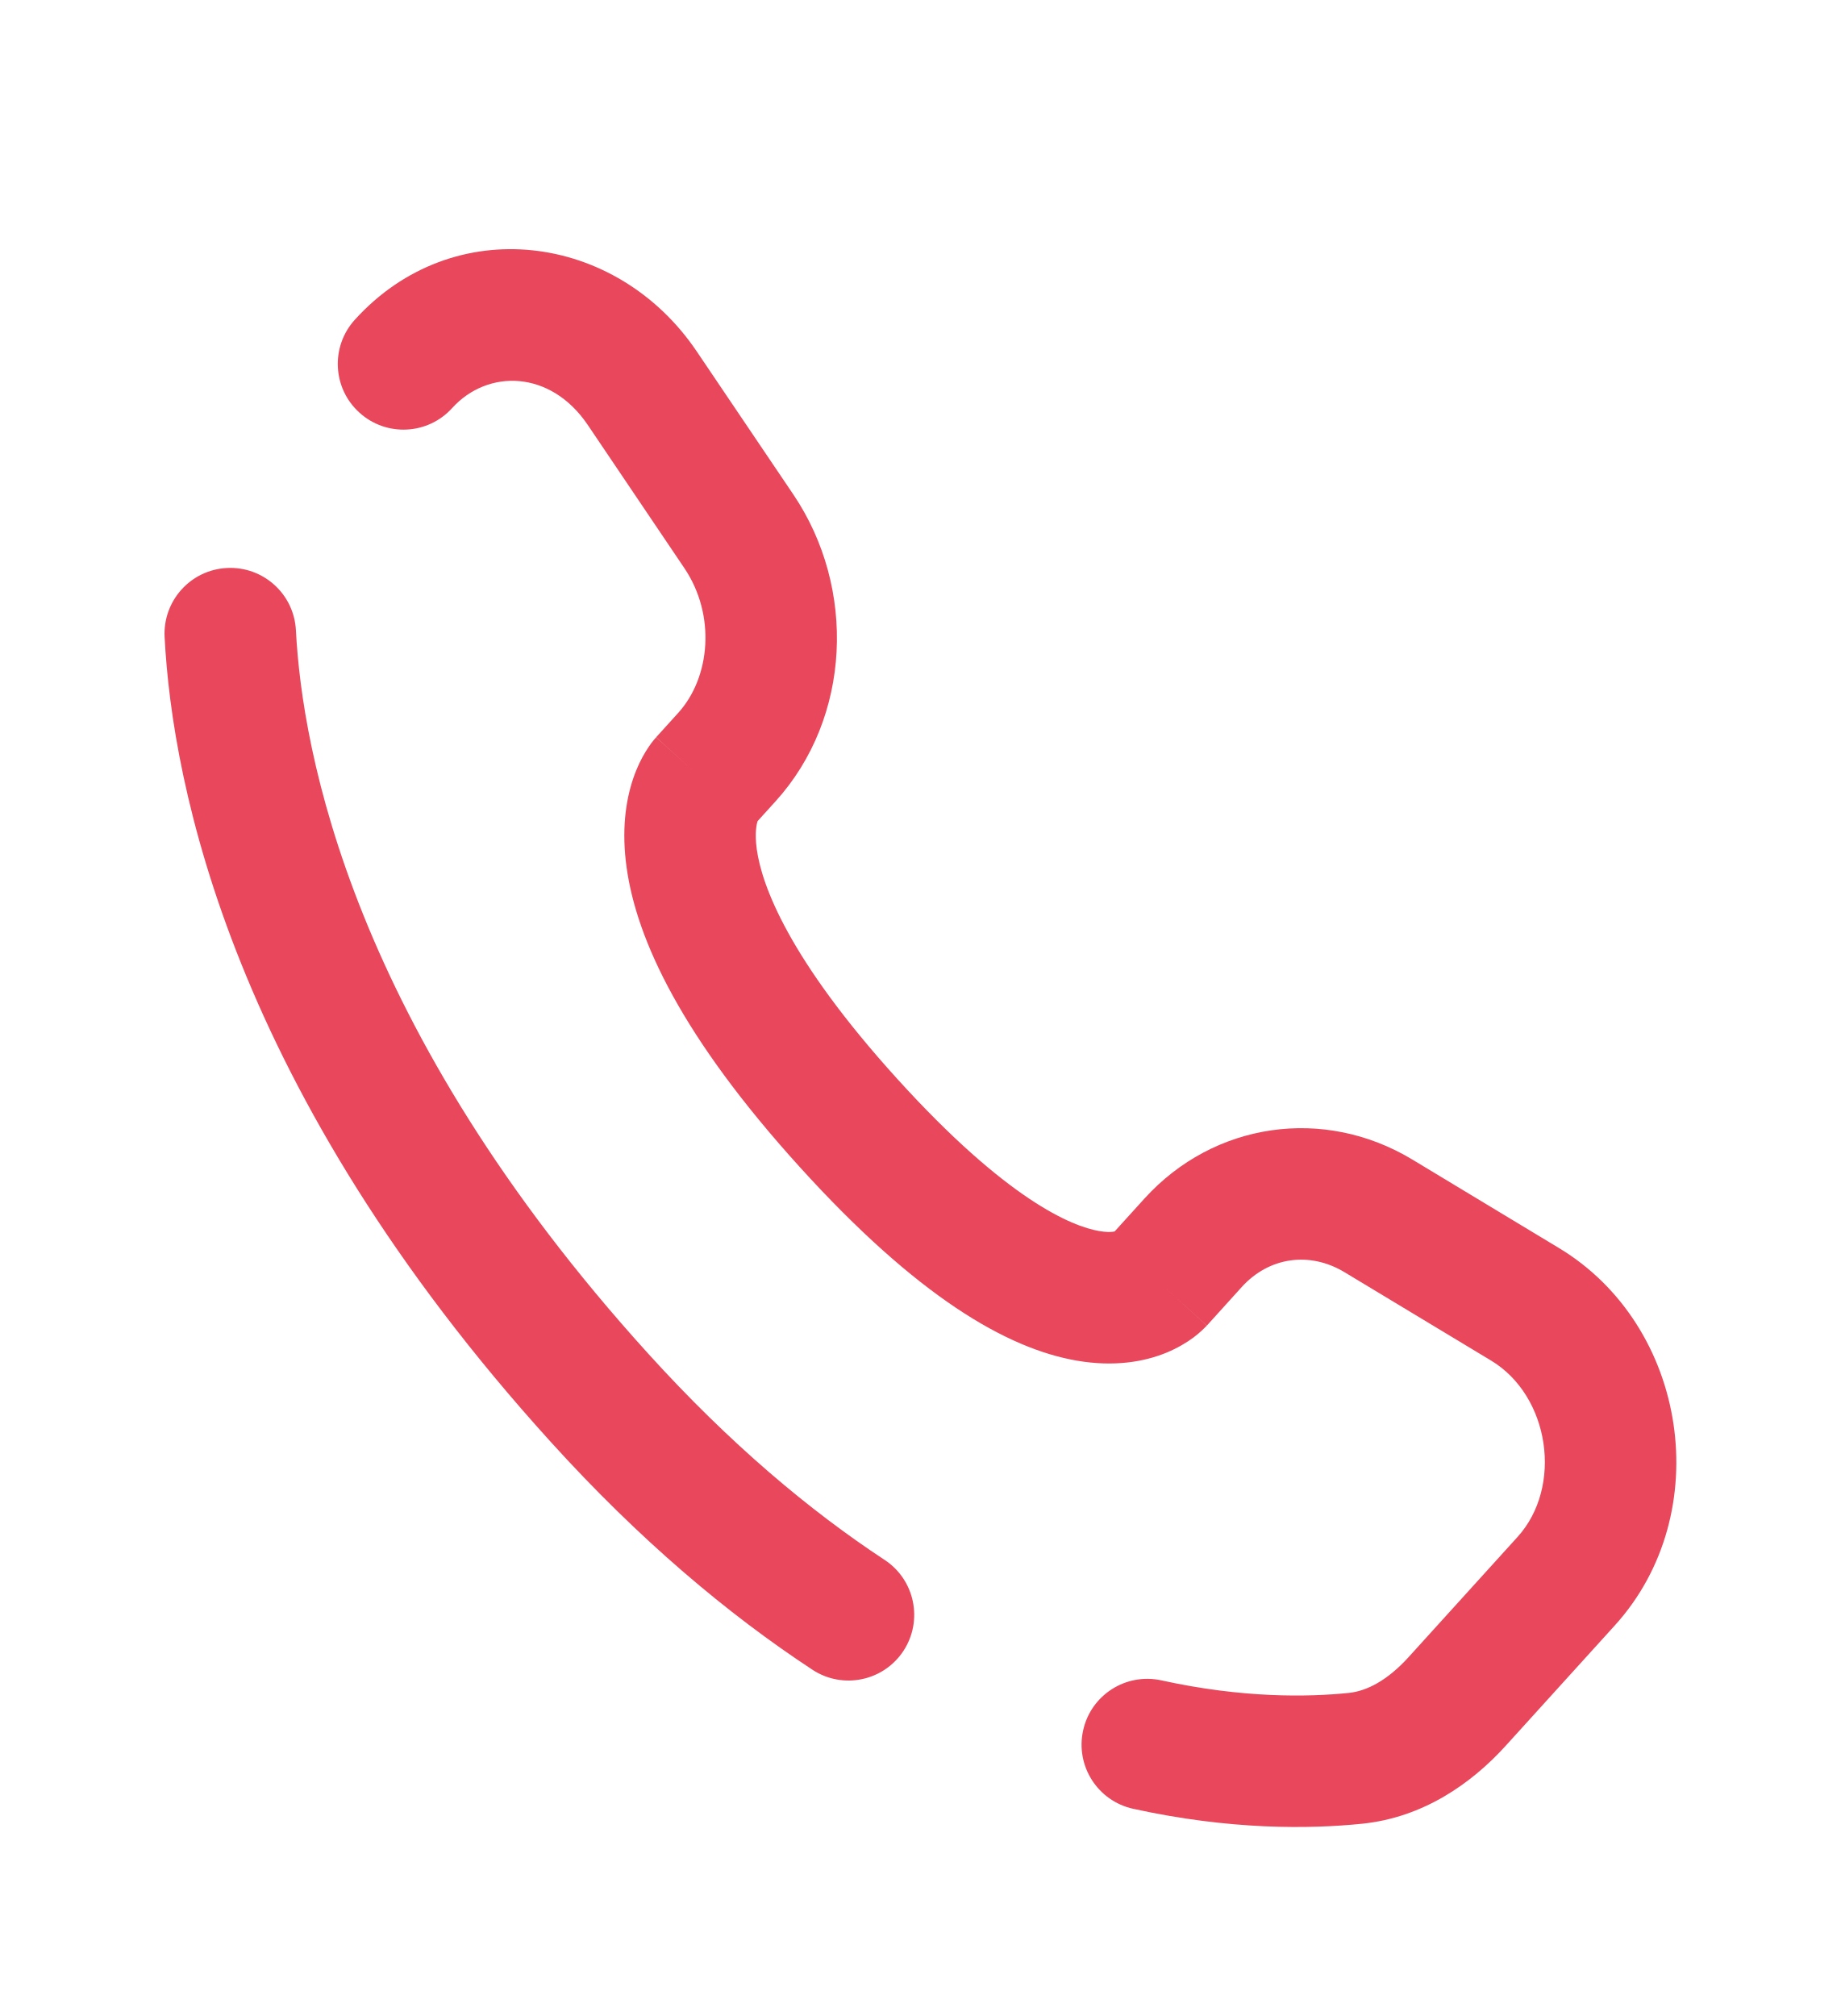
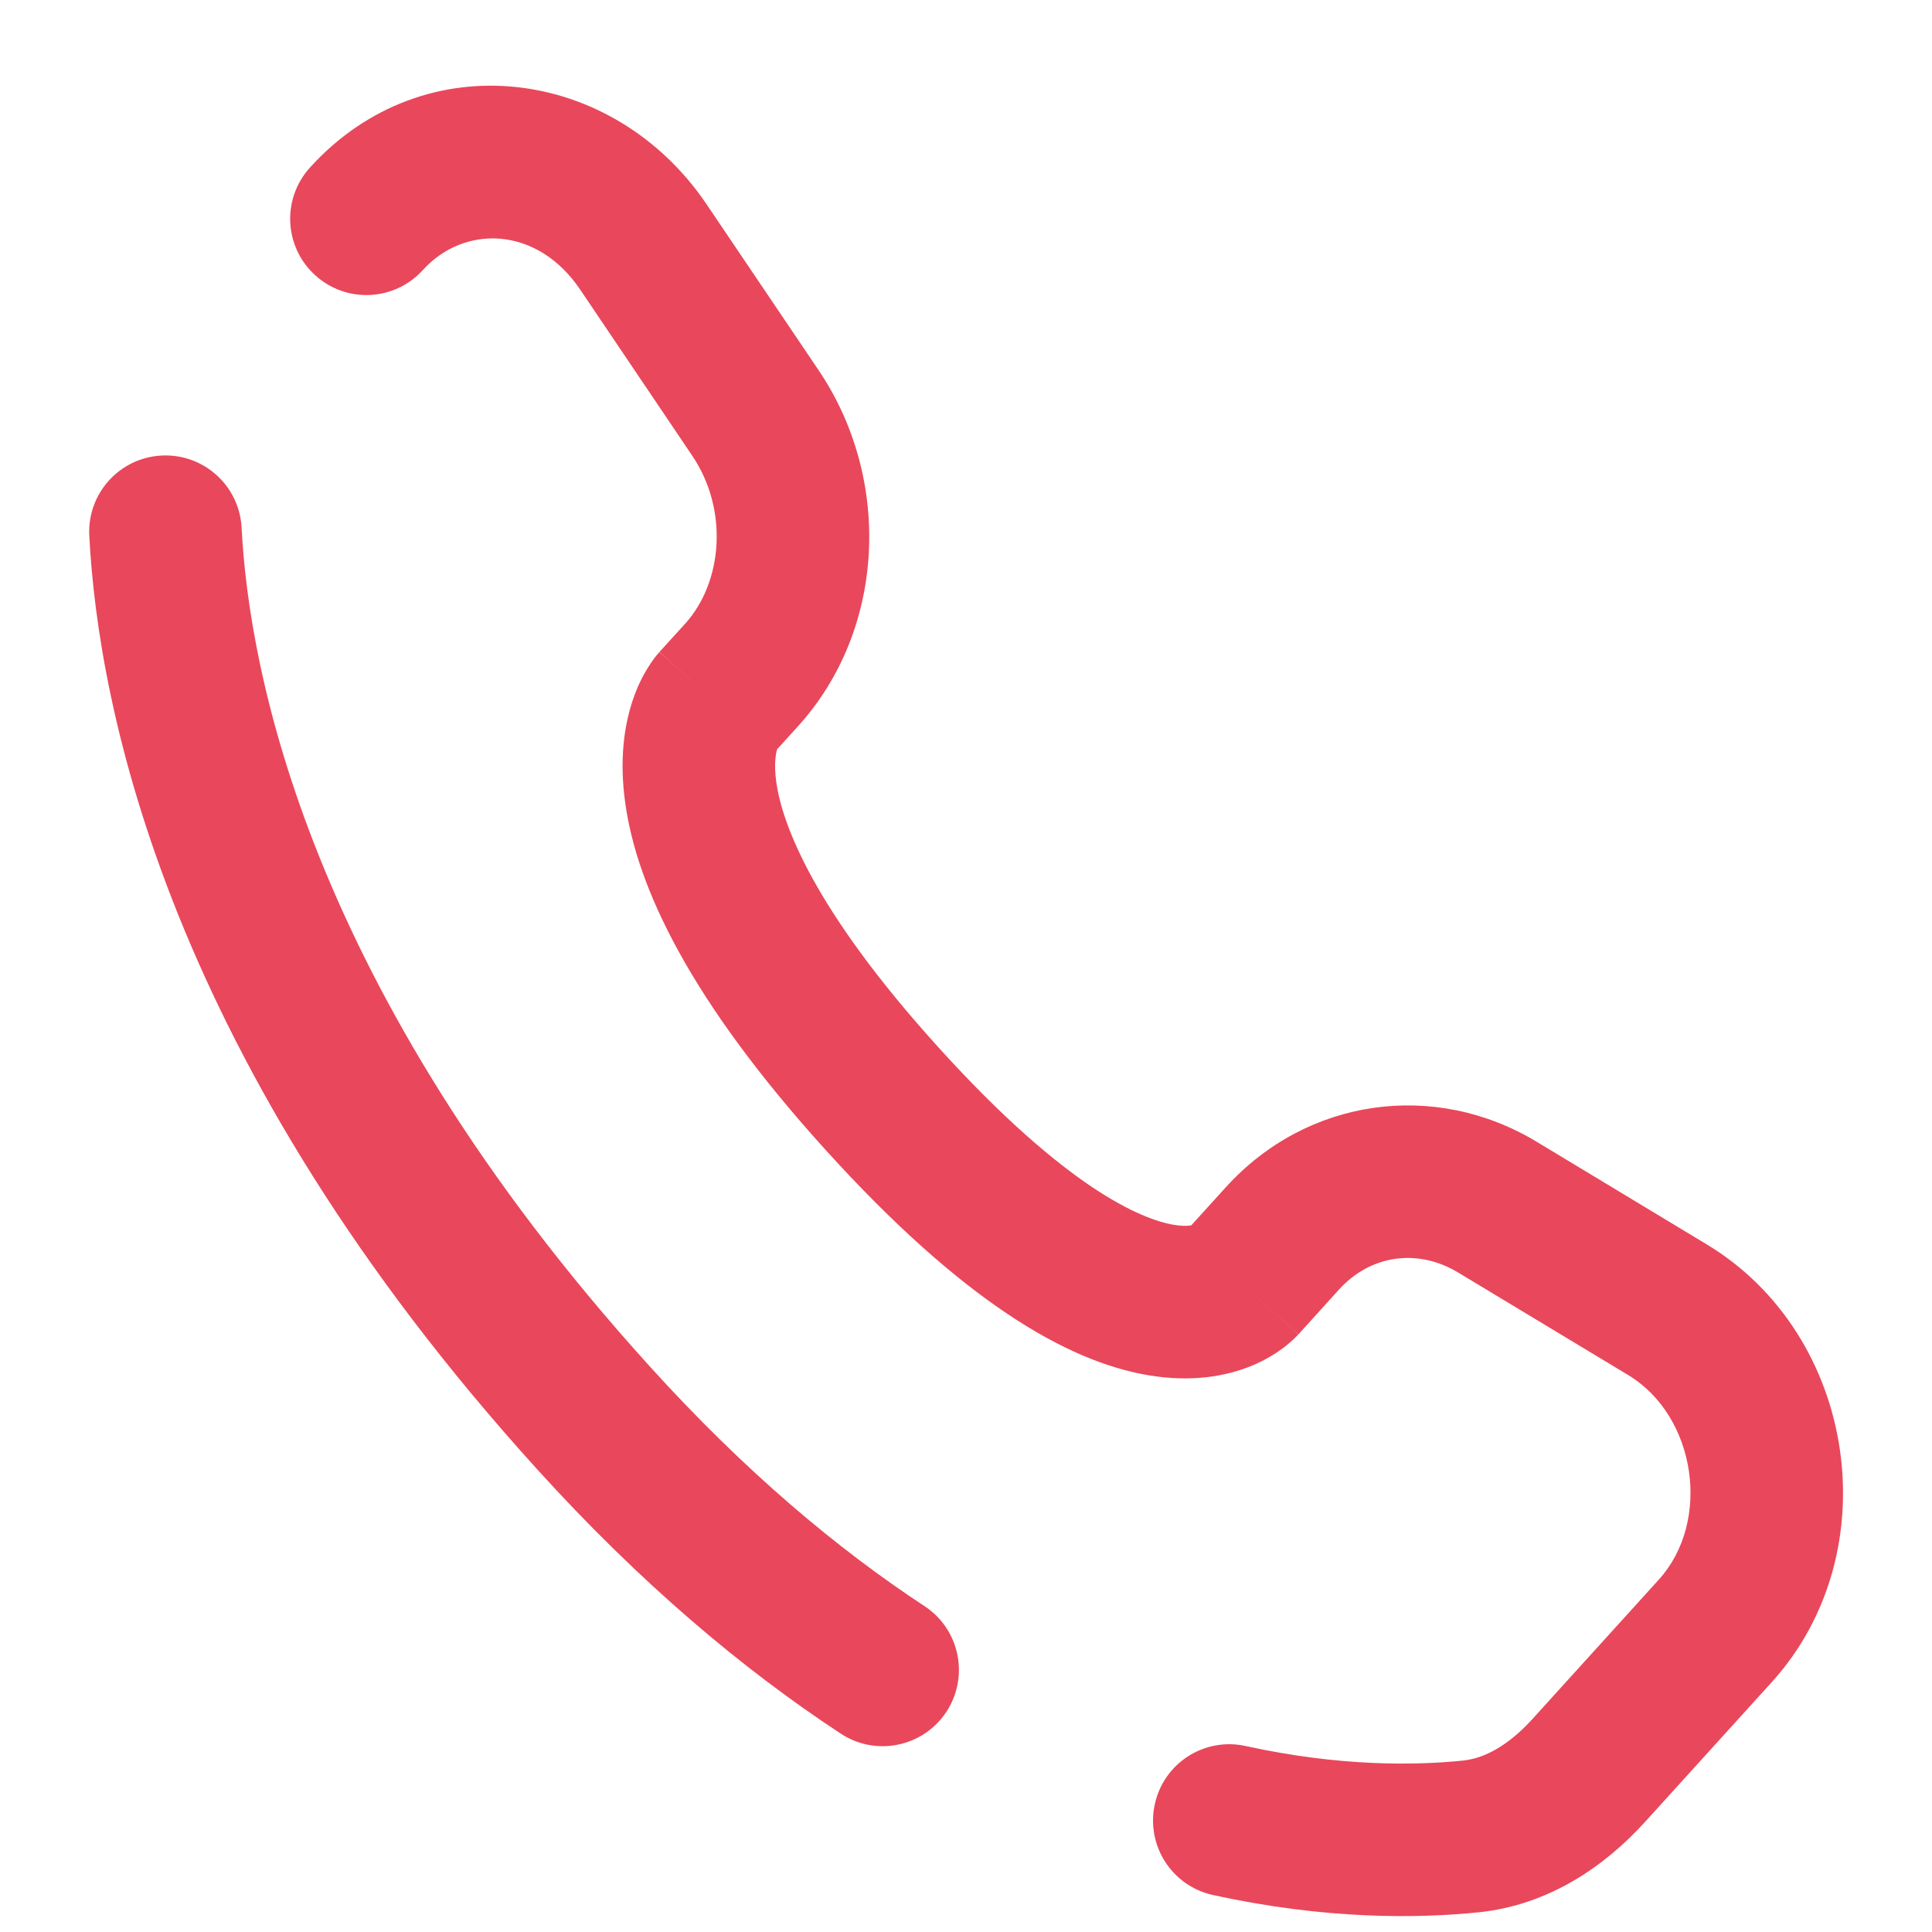
- <svg xmlns="http://www.w3.org/2000/svg" width="21" height="23" viewBox="0 0 21 23" fill="none">
-   <path d="M13.213 14.619L13.769 15.123L13.769 15.123L13.213 14.619ZM13.612 14.179L13.056 13.675L13.612 14.179ZM15.726 13.872L15.339 14.514L15.726 13.872ZM17.398 14.88L17.011 15.522L17.398 14.88ZM17.869 18.039L18.424 18.543L17.869 18.039ZM16.626 19.41L16.07 18.906L16.626 19.41ZM15.467 20.06L15.544 20.806L15.467 20.06ZM6.838 15.946L7.394 15.442L6.838 15.946ZM3.376 7.191C3.355 6.777 3.003 6.459 2.589 6.48C2.175 6.501 1.857 6.854 1.878 7.268L3.376 7.191ZM8.042 8.915L8.597 9.419L8.042 8.915ZM8.293 8.638L8.848 9.142V9.142L8.293 8.638ZM8.43 6.062L9.052 5.643L8.43 6.062ZM7.327 4.428L6.705 4.847L6.705 4.847L7.327 4.428ZM4.048 3.648C3.77 3.955 3.793 4.429 4.1 4.707C4.407 4.986 4.881 4.962 5.159 4.655L4.048 3.648ZM9.68 12.812L10.236 12.308L9.68 12.812ZM9.268 19.049C9.614 19.277 10.079 19.181 10.307 18.835C10.534 18.489 10.438 18.024 10.093 17.797L9.268 19.049ZM13.25 19.171C12.845 19.082 12.445 19.338 12.357 19.743C12.268 20.148 12.524 20.547 12.928 20.636L13.25 19.171ZM13.769 15.123L14.167 14.683L13.056 13.675L12.657 14.115L13.769 15.123ZM15.339 14.514L17.011 15.522L17.785 14.238L16.113 13.229L15.339 14.514ZM17.313 17.535L16.07 18.906L17.181 19.914L18.424 18.543L17.313 17.535ZM7.394 15.442C4.014 11.714 3.447 8.57 3.376 7.191L1.878 7.268C1.966 8.968 2.654 12.448 6.283 16.45L7.394 15.442ZM8.597 9.419L8.848 9.142L7.737 8.134L7.486 8.411L8.597 9.419ZM9.052 5.643L7.948 4.008L6.705 4.847L7.808 6.482L9.052 5.643ZM8.042 8.915C7.486 8.411 7.485 8.412 7.485 8.413C7.485 8.413 7.484 8.414 7.483 8.414C7.483 8.415 7.482 8.416 7.481 8.417C7.479 8.42 7.477 8.422 7.475 8.424C7.471 8.429 7.467 8.434 7.462 8.439C7.453 8.45 7.444 8.462 7.433 8.475C7.413 8.503 7.39 8.536 7.366 8.575C7.318 8.653 7.267 8.755 7.224 8.882C7.137 9.139 7.09 9.477 7.149 9.898C7.264 10.725 7.782 11.834 9.125 13.315L10.236 12.308C8.993 10.937 8.691 10.098 8.634 9.69C8.607 9.493 8.635 9.392 8.644 9.364C8.65 9.348 8.652 9.346 8.646 9.356C8.643 9.361 8.638 9.369 8.63 9.38C8.626 9.385 8.622 9.391 8.616 9.397C8.613 9.4 8.611 9.404 8.607 9.408C8.606 9.409 8.604 9.411 8.603 9.413C8.602 9.414 8.601 9.415 8.6 9.416C8.6 9.416 8.599 9.417 8.599 9.417C8.598 9.418 8.597 9.419 8.042 8.915ZM9.125 13.315C10.459 14.787 11.484 15.387 12.29 15.524C12.707 15.595 13.049 15.539 13.311 15.431C13.438 15.378 13.539 15.316 13.615 15.26C13.652 15.232 13.684 15.205 13.709 15.182C13.722 15.17 13.733 15.159 13.743 15.149C13.748 15.144 13.753 15.14 13.757 15.135C13.759 15.133 13.761 15.131 13.763 15.129C13.764 15.127 13.765 15.127 13.766 15.126C13.766 15.125 13.767 15.124 13.767 15.124C13.768 15.123 13.769 15.123 13.213 14.619C12.657 14.115 12.658 14.114 12.659 14.114C12.659 14.113 12.66 14.113 12.66 14.112C12.661 14.111 12.662 14.11 12.663 14.109C12.664 14.107 12.666 14.105 12.668 14.104C12.671 14.1 12.674 14.097 12.677 14.094C12.683 14.088 12.689 14.082 12.694 14.078C12.705 14.068 12.713 14.061 12.72 14.056C12.734 14.046 12.74 14.043 12.738 14.044C12.737 14.045 12.723 14.05 12.695 14.053C12.667 14.056 12.617 14.058 12.542 14.045C12.228 13.992 11.487 13.688 10.236 12.308L9.125 13.315ZM7.948 4.008C7.035 2.656 5.172 2.408 4.048 3.648L5.159 4.655C5.566 4.207 6.282 4.221 6.705 4.847L7.948 4.008ZM16.07 18.906C15.832 19.168 15.598 19.292 15.389 19.314L15.544 20.806C16.237 20.734 16.787 20.349 17.181 19.914L16.07 18.906ZM8.848 9.142C9.714 8.187 9.771 6.709 9.052 5.643L7.808 6.482C8.167 7.014 8.108 7.725 7.737 8.134L8.848 9.142ZM17.011 15.522C17.683 15.927 17.833 16.962 17.313 17.535L18.424 18.543C19.583 17.265 19.26 15.127 17.785 14.238L17.011 15.522ZM14.167 14.683C14.476 14.342 14.939 14.273 15.339 14.514L16.113 13.229C15.103 12.62 13.849 12.801 13.056 13.675L14.167 14.683ZM10.093 17.797C9.239 17.235 8.328 16.473 7.394 15.442L6.283 16.45C7.296 17.568 8.302 18.414 9.268 19.049L10.093 17.797ZM15.389 19.314C14.922 19.362 14.179 19.375 13.25 19.171L12.928 20.636C14.035 20.879 14.941 20.868 15.544 20.806L15.389 19.314Z" fill="#E7344A" fill-opacity="0.9" />
+ <svg xmlns="http://www.w3.org/2000/svg" width="19" height="19" viewBox="0 0 19 19" fill="none">
+   <path d="M12.213 12.619L12.769 13.123L12.769 13.123L12.213 12.619ZM12.612 12.179L12.056 11.675L12.612 12.179ZM14.726 11.872L14.339 12.514L14.726 11.872ZM16.398 12.88L16.011 13.522L16.398 12.88ZM16.869 16.039L17.424 16.543L16.869 16.039ZM15.626 17.41L15.07 16.906L15.626 17.41ZM14.467 18.06L14.544 18.806L14.467 18.06ZM5.838 13.946L6.394 13.442L5.838 13.946ZM2.376 5.191C2.355 4.777 2.003 4.459 1.589 4.48C1.175 4.501 0.857 4.854 0.878 5.268L2.376 5.191ZM7.042 6.915L7.597 7.419L7.042 6.915ZM7.293 6.638L7.848 7.142V7.142L7.293 6.638ZM7.43 4.062L8.052 3.643L7.43 4.062ZM6.327 2.428L5.705 2.847L5.705 2.847L6.327 2.428ZM3.048 1.648C2.77 1.955 2.793 2.429 3.1 2.707C3.407 2.986 3.881 2.962 4.159 2.655L3.048 1.648ZM8.68 10.812L9.236 10.308L8.68 10.812ZM8.268 17.049C8.614 17.277 9.079 17.181 9.307 16.835C9.534 16.489 9.439 16.024 9.093 15.796L8.268 17.049ZM12.25 17.171C11.845 17.082 11.445 17.338 11.357 17.743C11.268 18.148 11.524 18.547 11.928 18.636L12.25 17.171ZM12.769 13.123L13.167 12.683L12.056 11.675L11.657 12.115L12.769 13.123ZM14.339 12.514L16.011 13.522L16.785 12.238L15.113 11.229L14.339 12.514ZM16.313 15.535L15.07 16.906L16.181 17.914L17.424 16.543L16.313 15.535ZM6.394 13.442C3.014 9.714 2.447 6.57 2.376 5.191L0.878 5.268C0.966 6.968 1.654 10.448 5.283 14.45L6.394 13.442ZM7.597 7.419L7.848 7.142L6.737 6.135L6.486 6.411L7.597 7.419ZM8.052 3.643L6.948 2.008L5.705 2.847L6.808 4.482L8.052 3.643ZM7.042 6.915C6.486 6.411 6.485 6.412 6.485 6.413C6.485 6.413 6.484 6.414 6.483 6.414C6.483 6.415 6.482 6.416 6.481 6.417C6.479 6.42 6.477 6.422 6.475 6.424C6.471 6.429 6.467 6.434 6.462 6.439C6.453 6.45 6.444 6.462 6.433 6.475C6.413 6.503 6.39 6.536 6.366 6.575C6.318 6.653 6.267 6.755 6.224 6.882C6.137 7.139 6.09 7.477 6.149 7.898C6.264 8.725 6.782 9.834 8.125 11.315L9.236 10.308C7.993 8.937 7.691 8.098 7.634 7.69C7.607 7.493 7.635 7.392 7.644 7.364C7.65 7.348 7.652 7.346 7.646 7.356C7.643 7.361 7.638 7.369 7.63 7.38C7.626 7.385 7.622 7.391 7.616 7.397C7.613 7.4 7.611 7.404 7.607 7.408C7.606 7.409 7.604 7.411 7.603 7.413C7.602 7.414 7.601 7.415 7.6 7.416C7.6 7.416 7.599 7.417 7.599 7.417C7.598 7.418 7.597 7.419 7.042 6.915ZM8.125 11.315C9.459 12.787 10.484 13.387 11.29 13.524C11.707 13.595 12.049 13.539 12.311 13.431C12.438 13.378 12.539 13.316 12.615 13.26C12.652 13.232 12.684 13.205 12.709 13.182C12.722 13.17 12.733 13.159 12.743 13.149C12.748 13.144 12.753 13.14 12.757 13.135C12.759 13.133 12.761 13.131 12.763 13.129C12.764 13.127 12.765 13.127 12.766 13.126C12.766 13.125 12.767 13.124 12.767 13.124C12.768 13.123 12.769 13.123 12.213 12.619C11.657 12.115 11.658 12.114 11.659 12.114C11.659 12.113 11.66 12.113 11.66 12.112C11.661 12.111 11.662 12.11 11.663 12.109C11.664 12.107 11.666 12.105 11.668 12.104C11.671 12.1 11.674 12.097 11.677 12.094C11.683 12.088 11.689 12.082 11.694 12.078C11.705 12.068 11.713 12.061 11.72 12.056C11.734 12.046 11.74 12.043 11.738 12.044C11.737 12.045 11.723 12.05 11.695 12.053C11.667 12.056 11.617 12.058 11.542 12.045C11.228 11.992 10.487 11.688 9.236 10.308L8.125 11.315ZM6.948 2.008C6.035 0.656 4.172 0.408 3.048 1.648L4.159 2.655C4.566 2.207 5.282 2.221 5.705 2.847L6.948 2.008ZM15.07 16.906C14.832 17.168 14.598 17.292 14.389 17.314L14.544 18.806C15.237 18.734 15.787 18.349 16.181 17.914L15.07 16.906ZM7.848 7.142C8.714 6.187 8.771 4.709 8.052 3.643L6.808 4.482C7.167 5.014 7.108 5.725 6.737 6.135L7.848 7.142ZM16.011 13.522C16.683 13.927 16.833 14.962 16.313 15.535L17.424 16.543C18.583 15.265 18.26 13.127 16.785 12.238L16.011 13.522ZM13.167 12.683C13.476 12.342 13.939 12.273 14.339 12.514L15.113 11.229C14.103 10.62 12.849 10.801 12.056 11.675L13.167 12.683ZM9.093 15.796C8.239 15.235 7.328 14.473 6.394 13.442L5.283 14.45C6.296 15.568 7.302 16.414 8.268 17.049L9.093 15.796ZM14.389 17.314C13.922 17.362 13.179 17.375 12.25 17.171L11.928 18.636C13.035 18.879 13.941 18.868 14.544 18.806L14.389 17.314Z" fill="#E7344A" fill-opacity="0.9" />
</svg>
